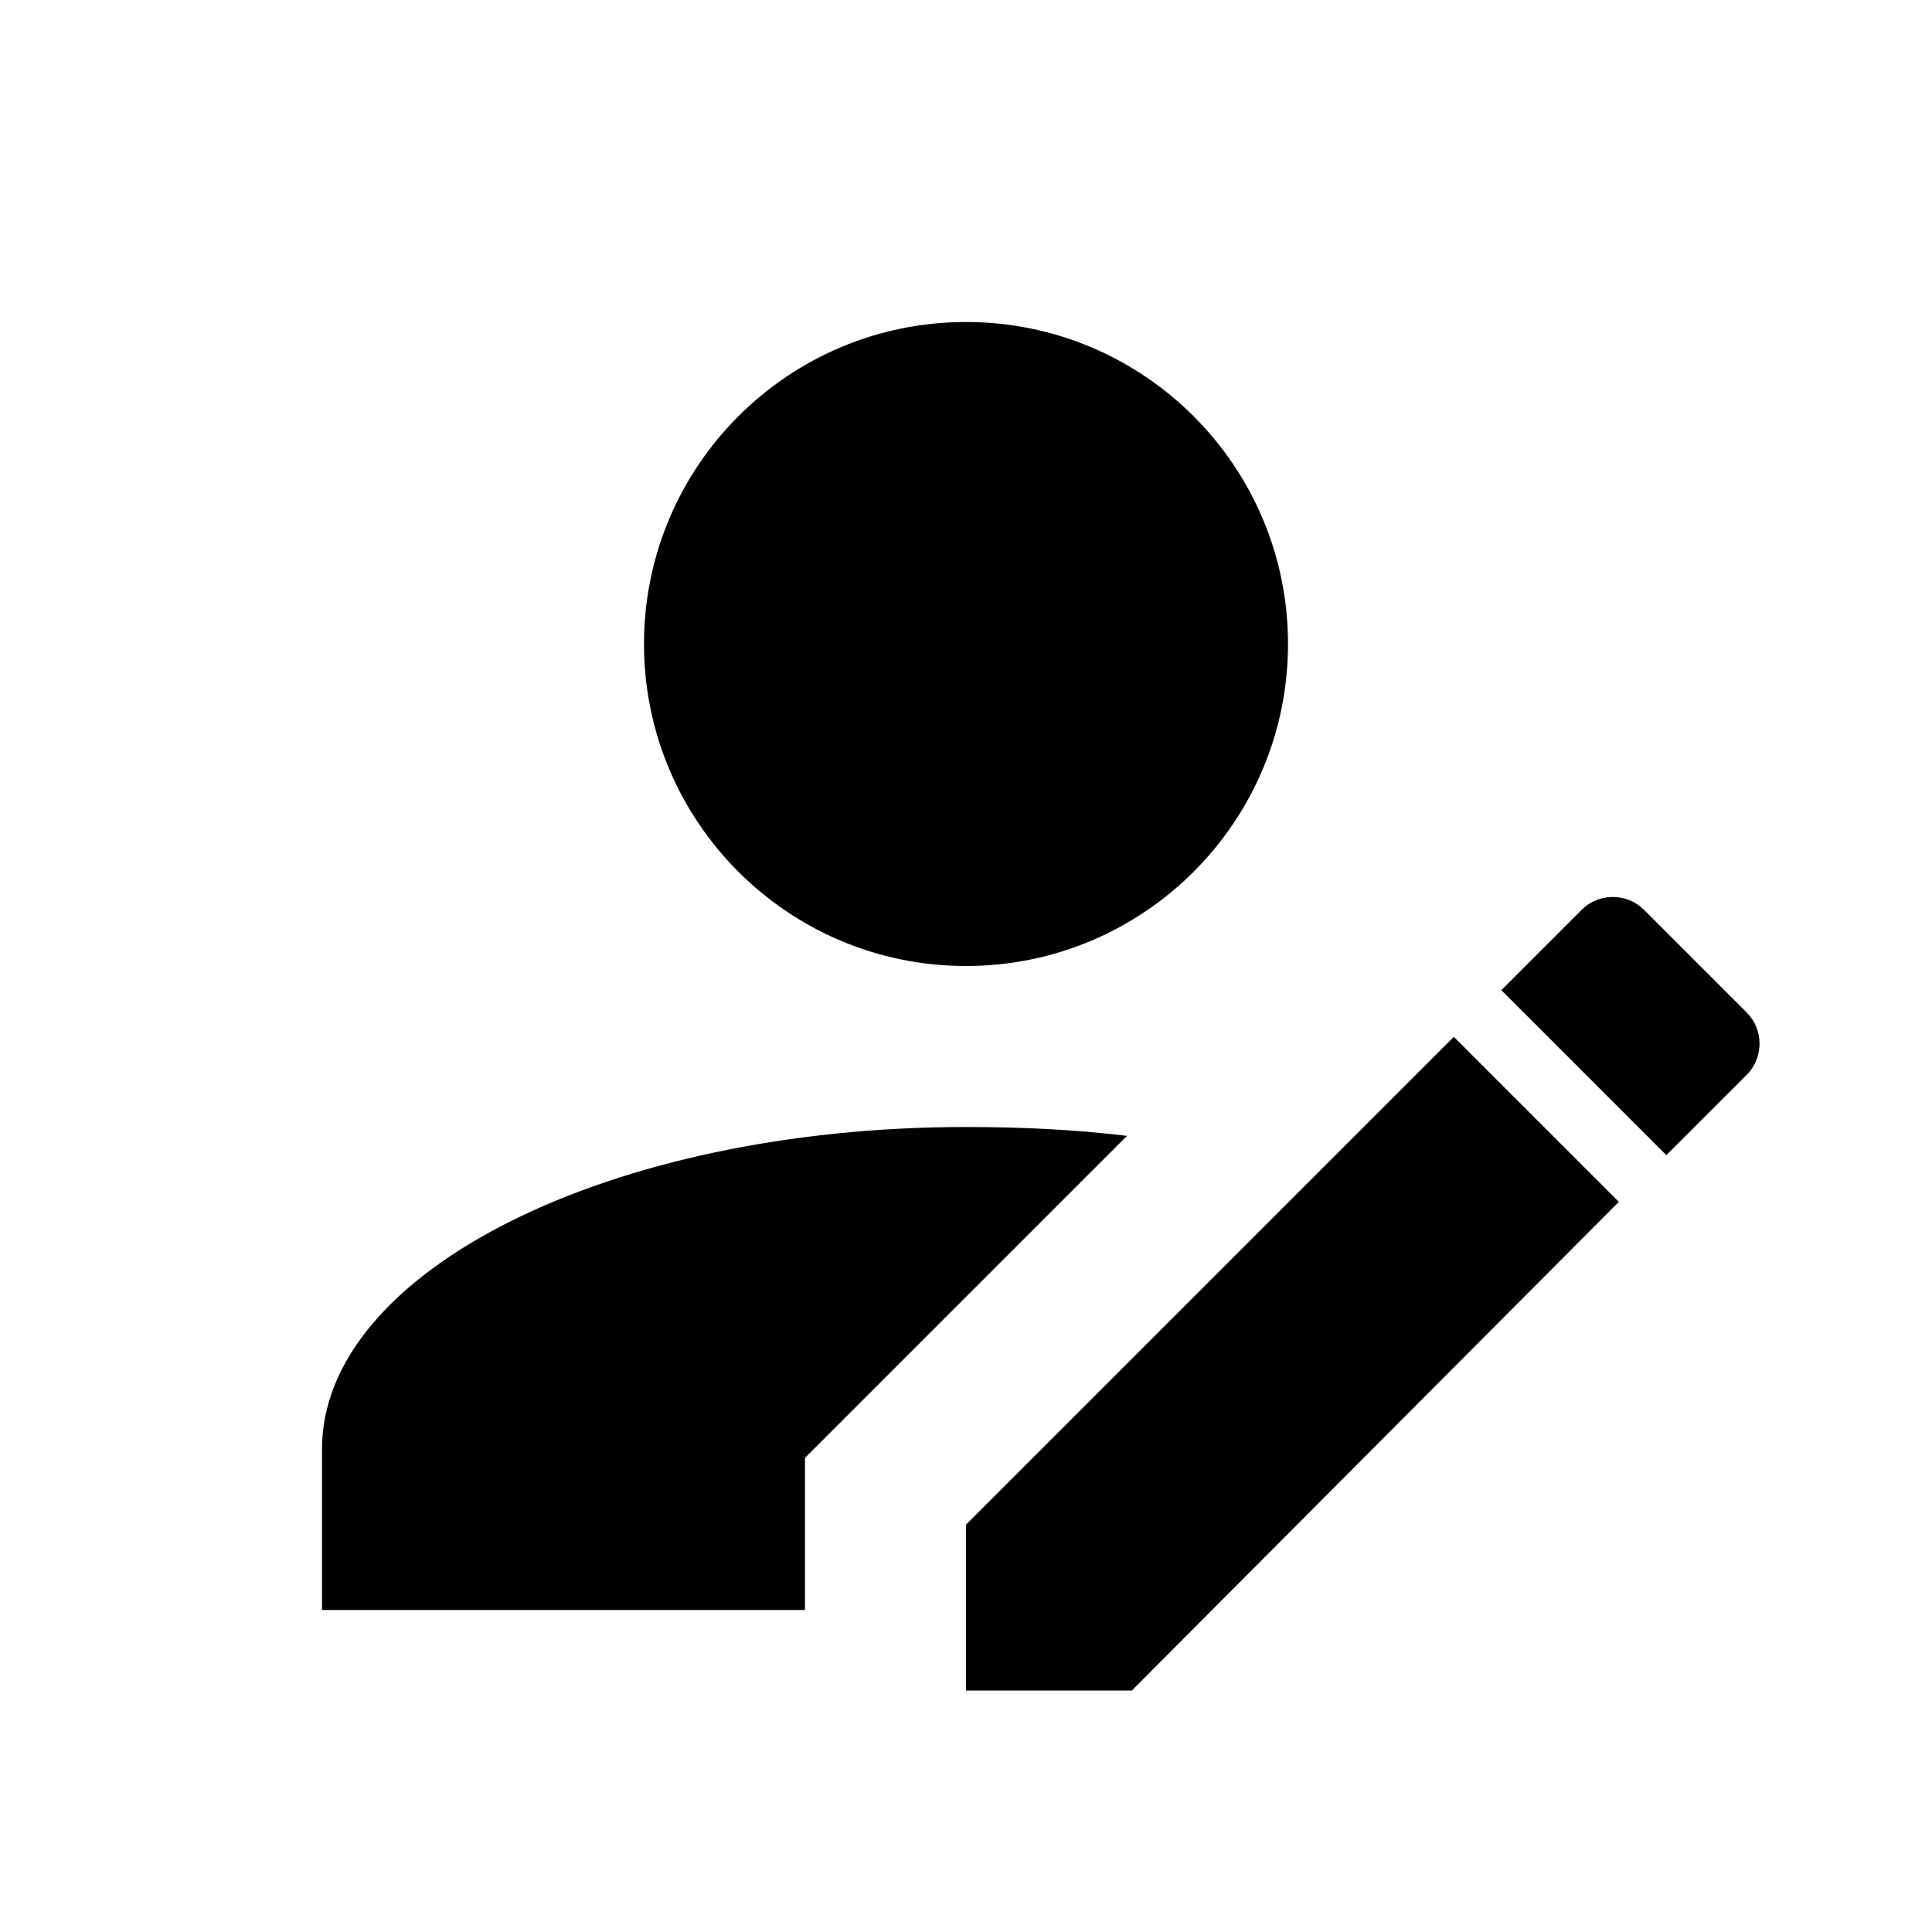
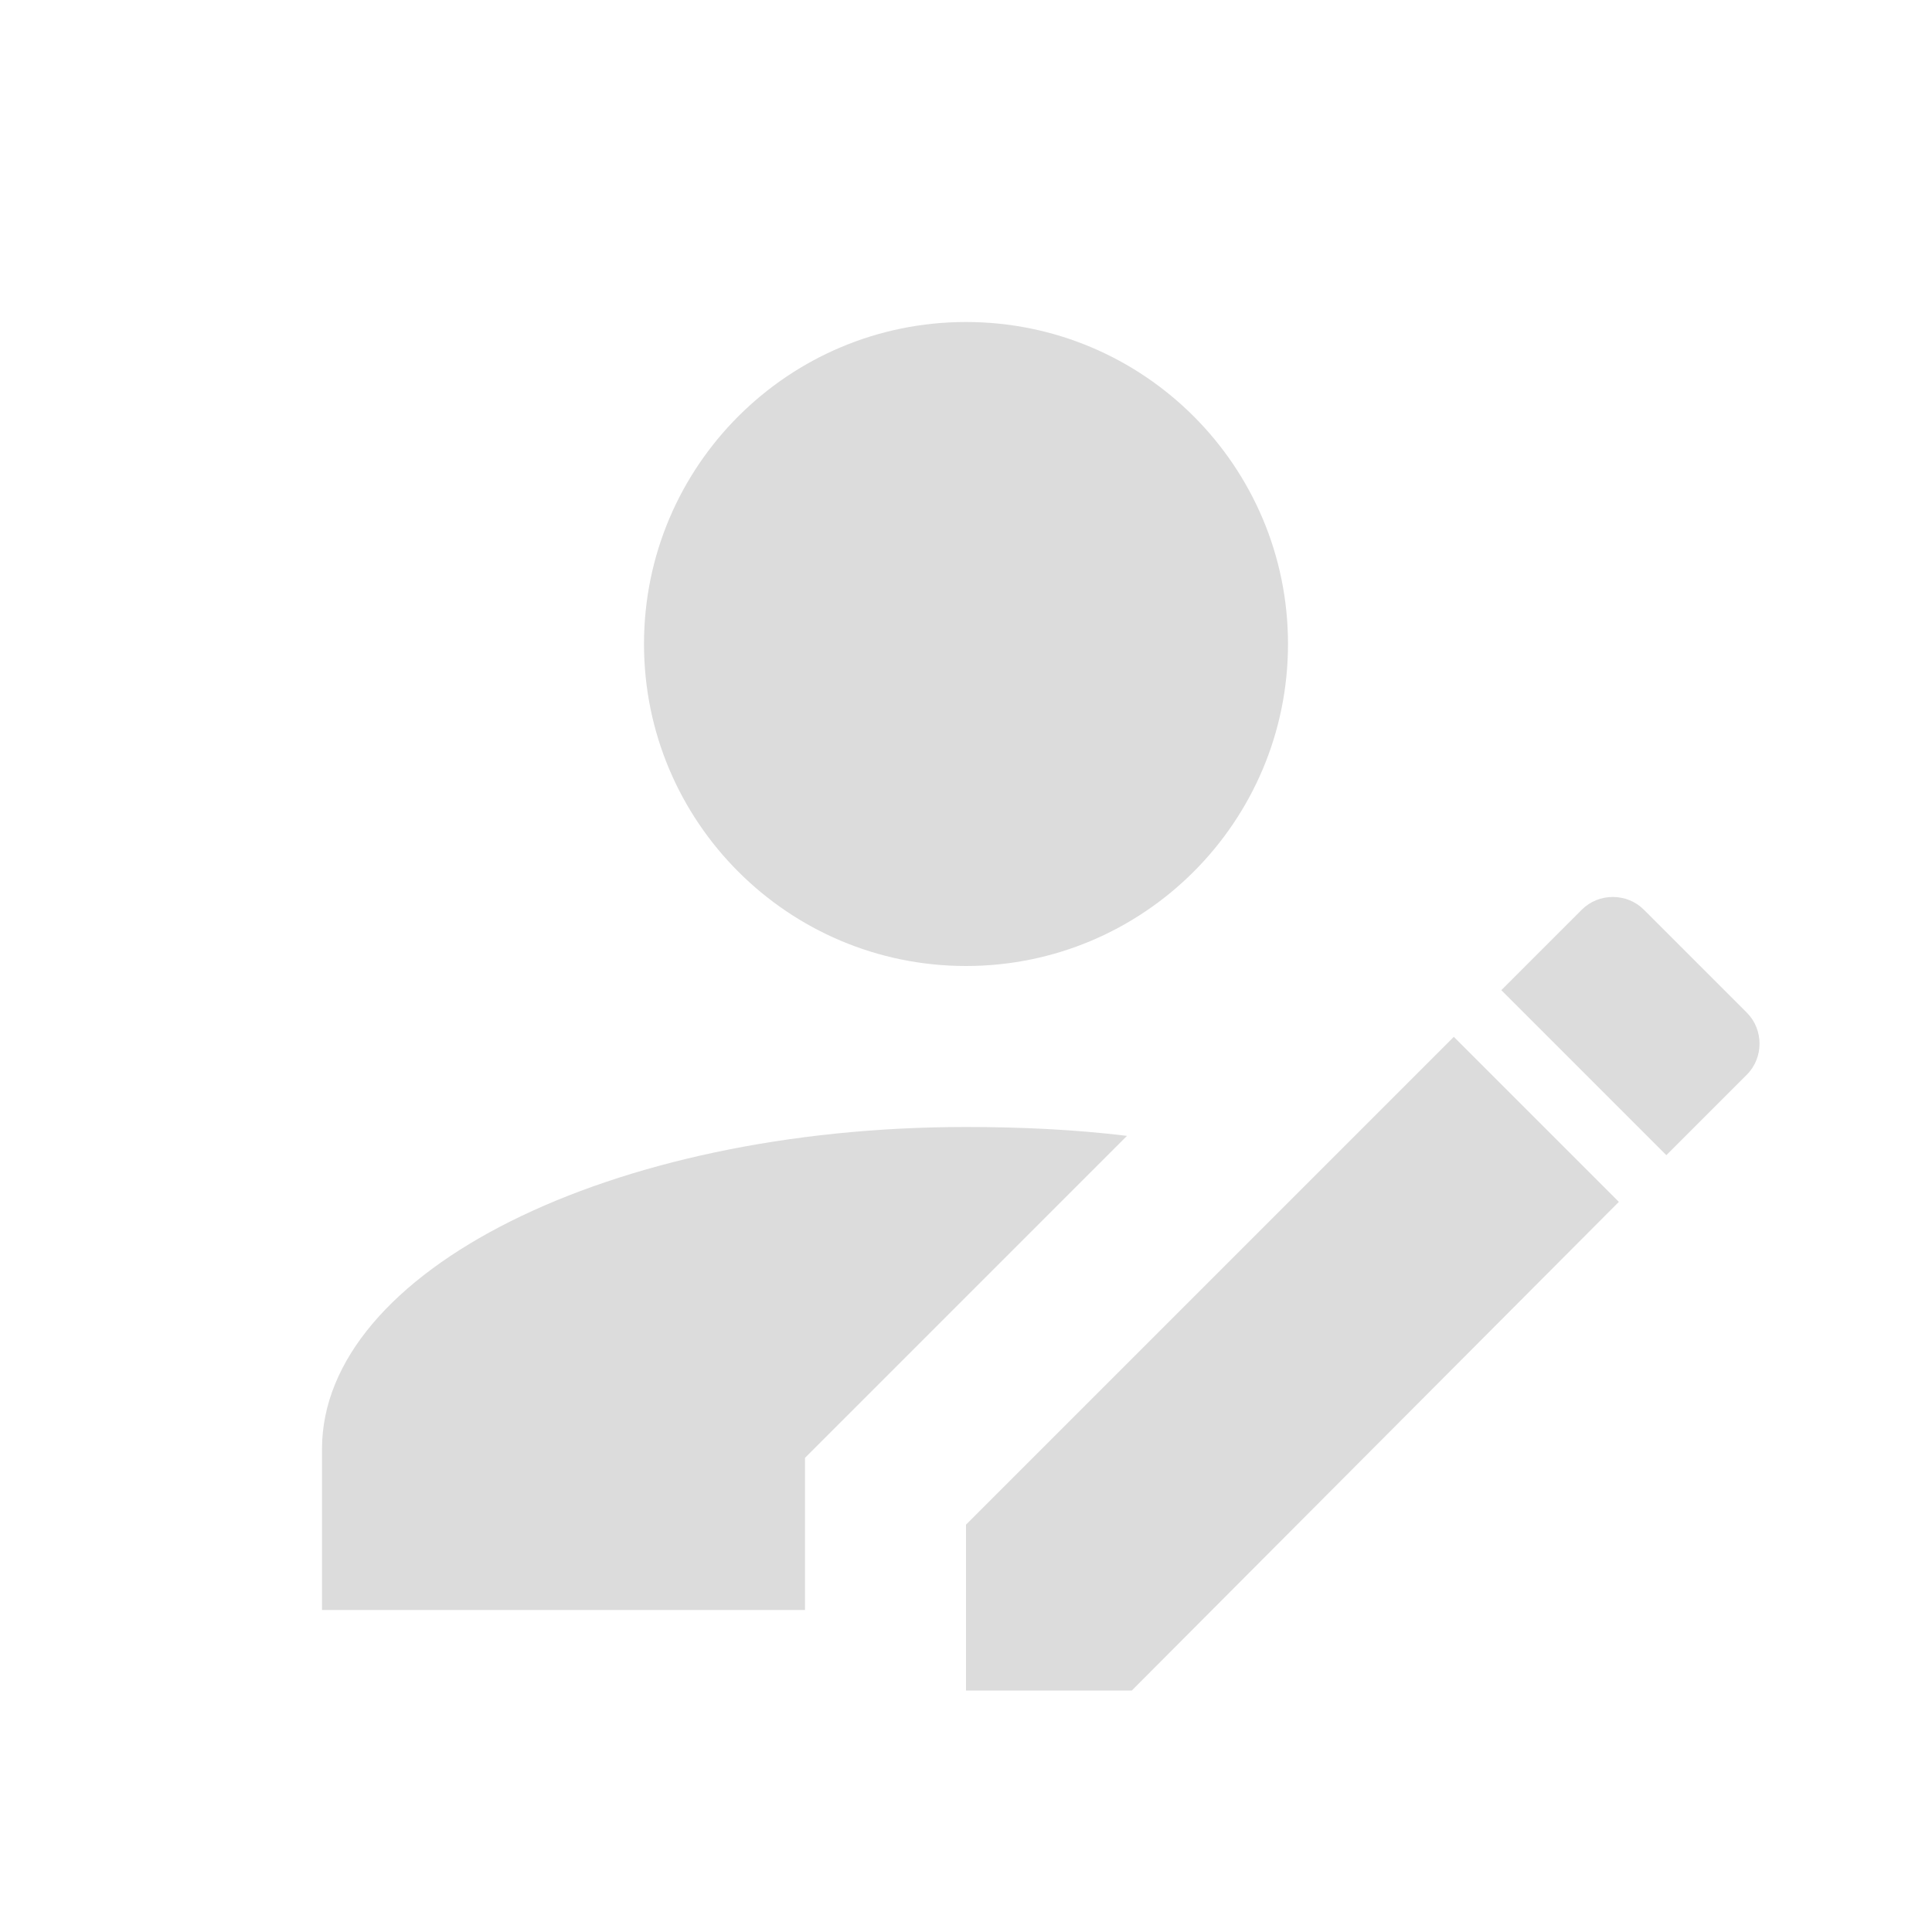
<svg xmlns="http://www.w3.org/2000/svg" viewBox="0 0 24 24">
-   <path d="M21.7,13.35L20.7,14.35L18.65,12.3L19.65,11.3C19.86,11.09 20.21,11.09 20.42,11.3L21.7,12.58C21.91,12.79 21.91,13.14 21.7,13.35M12,18.94L18.06,12.88L20.11,14.93L14.06,21H12V18.94M12,14C7.58,14 4,15.79 4,18V20H10V18.11L14,14.11C13.34,14.03 12.67,14 12,14M12,4A4,4 0 0,0 8,8A4,4 0 0,0 12,12A4,4 0 0,0 16,8A4,4 0 0,0 12,4Z" />
+   <path d="M21.7,13.35L20.7,14.35L18.65,12.3L19.65,11.3C19.86,11.09 20.21,11.09 20.42,11.3L21.7,12.58C21.91,12.79 21.91,13.14 21.7,13.35M12,18.94L18.06,12.88L20.11,14.93L14.06,21H12V18.94M12,14C7.58,14 4,15.79 4,18V20H10V18.11L14,14.11C13.34,14.03 12.67,14 12,14M12,4A4,4 0 0,0 8,8A4,4 0 0,0 12,12A4,4 0 0,0 16,8A4,4 0 0,0 12,4Z" fill="rgb(220, 220, 220)" />
</svg>
